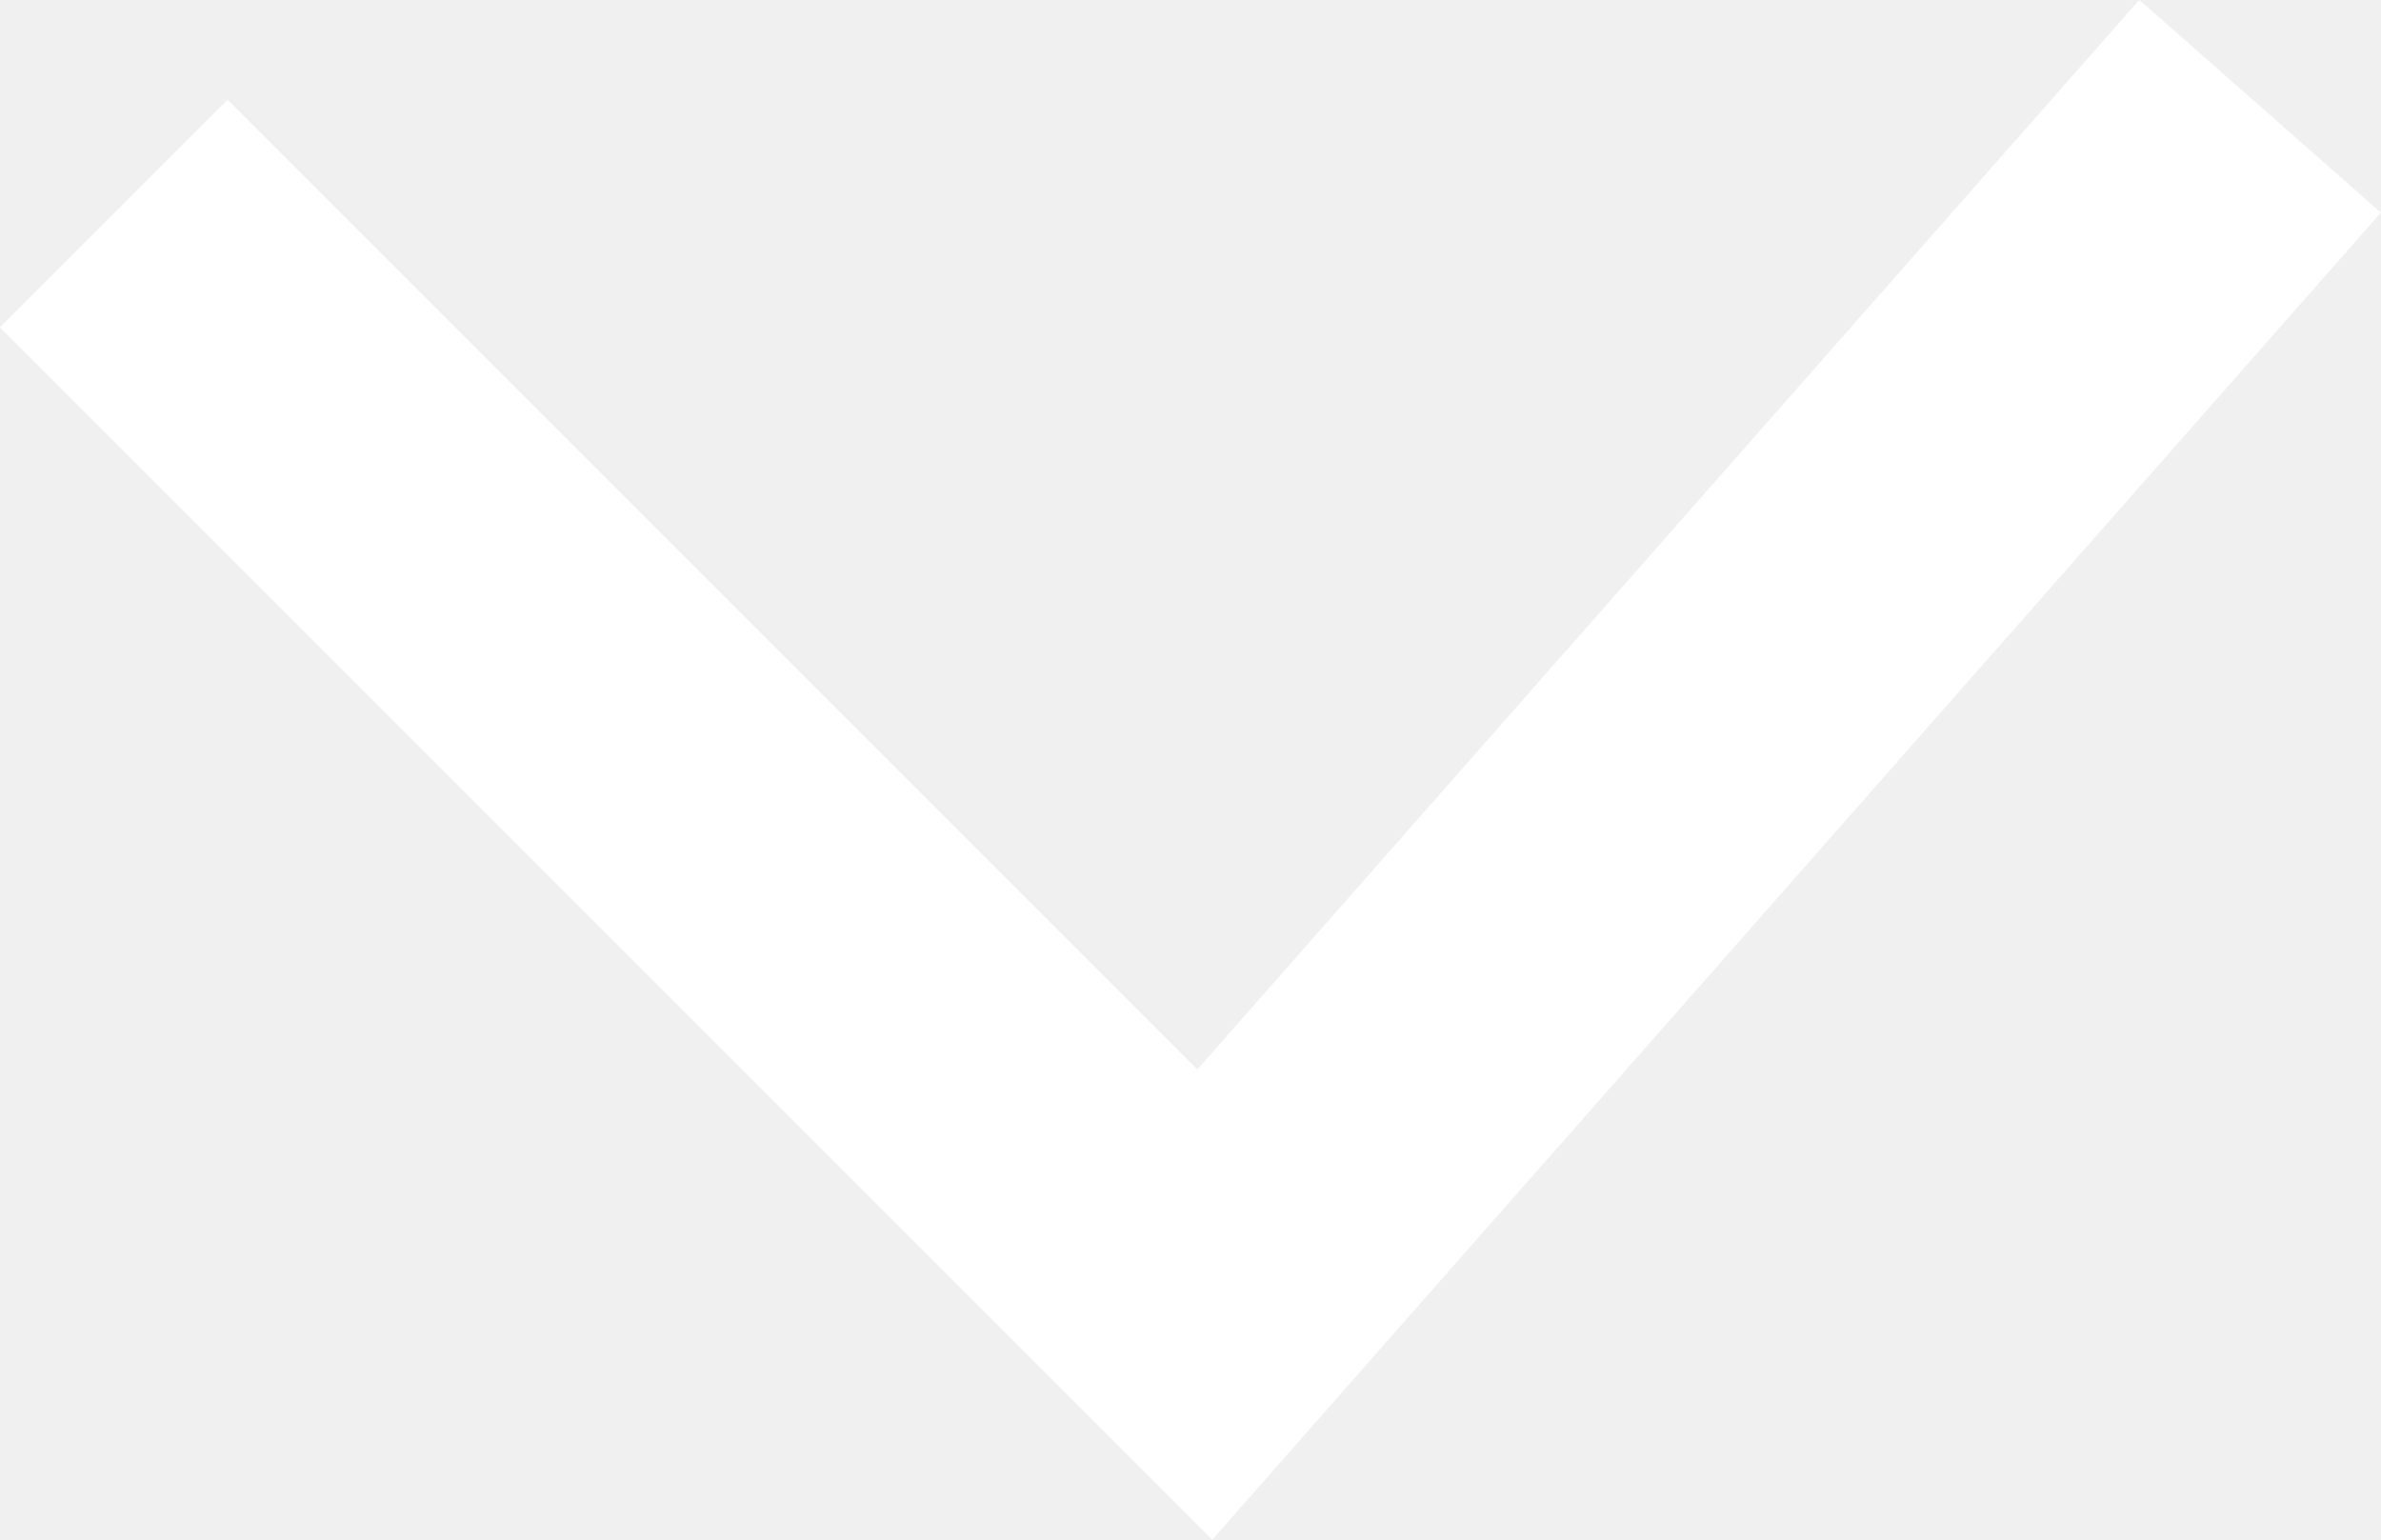
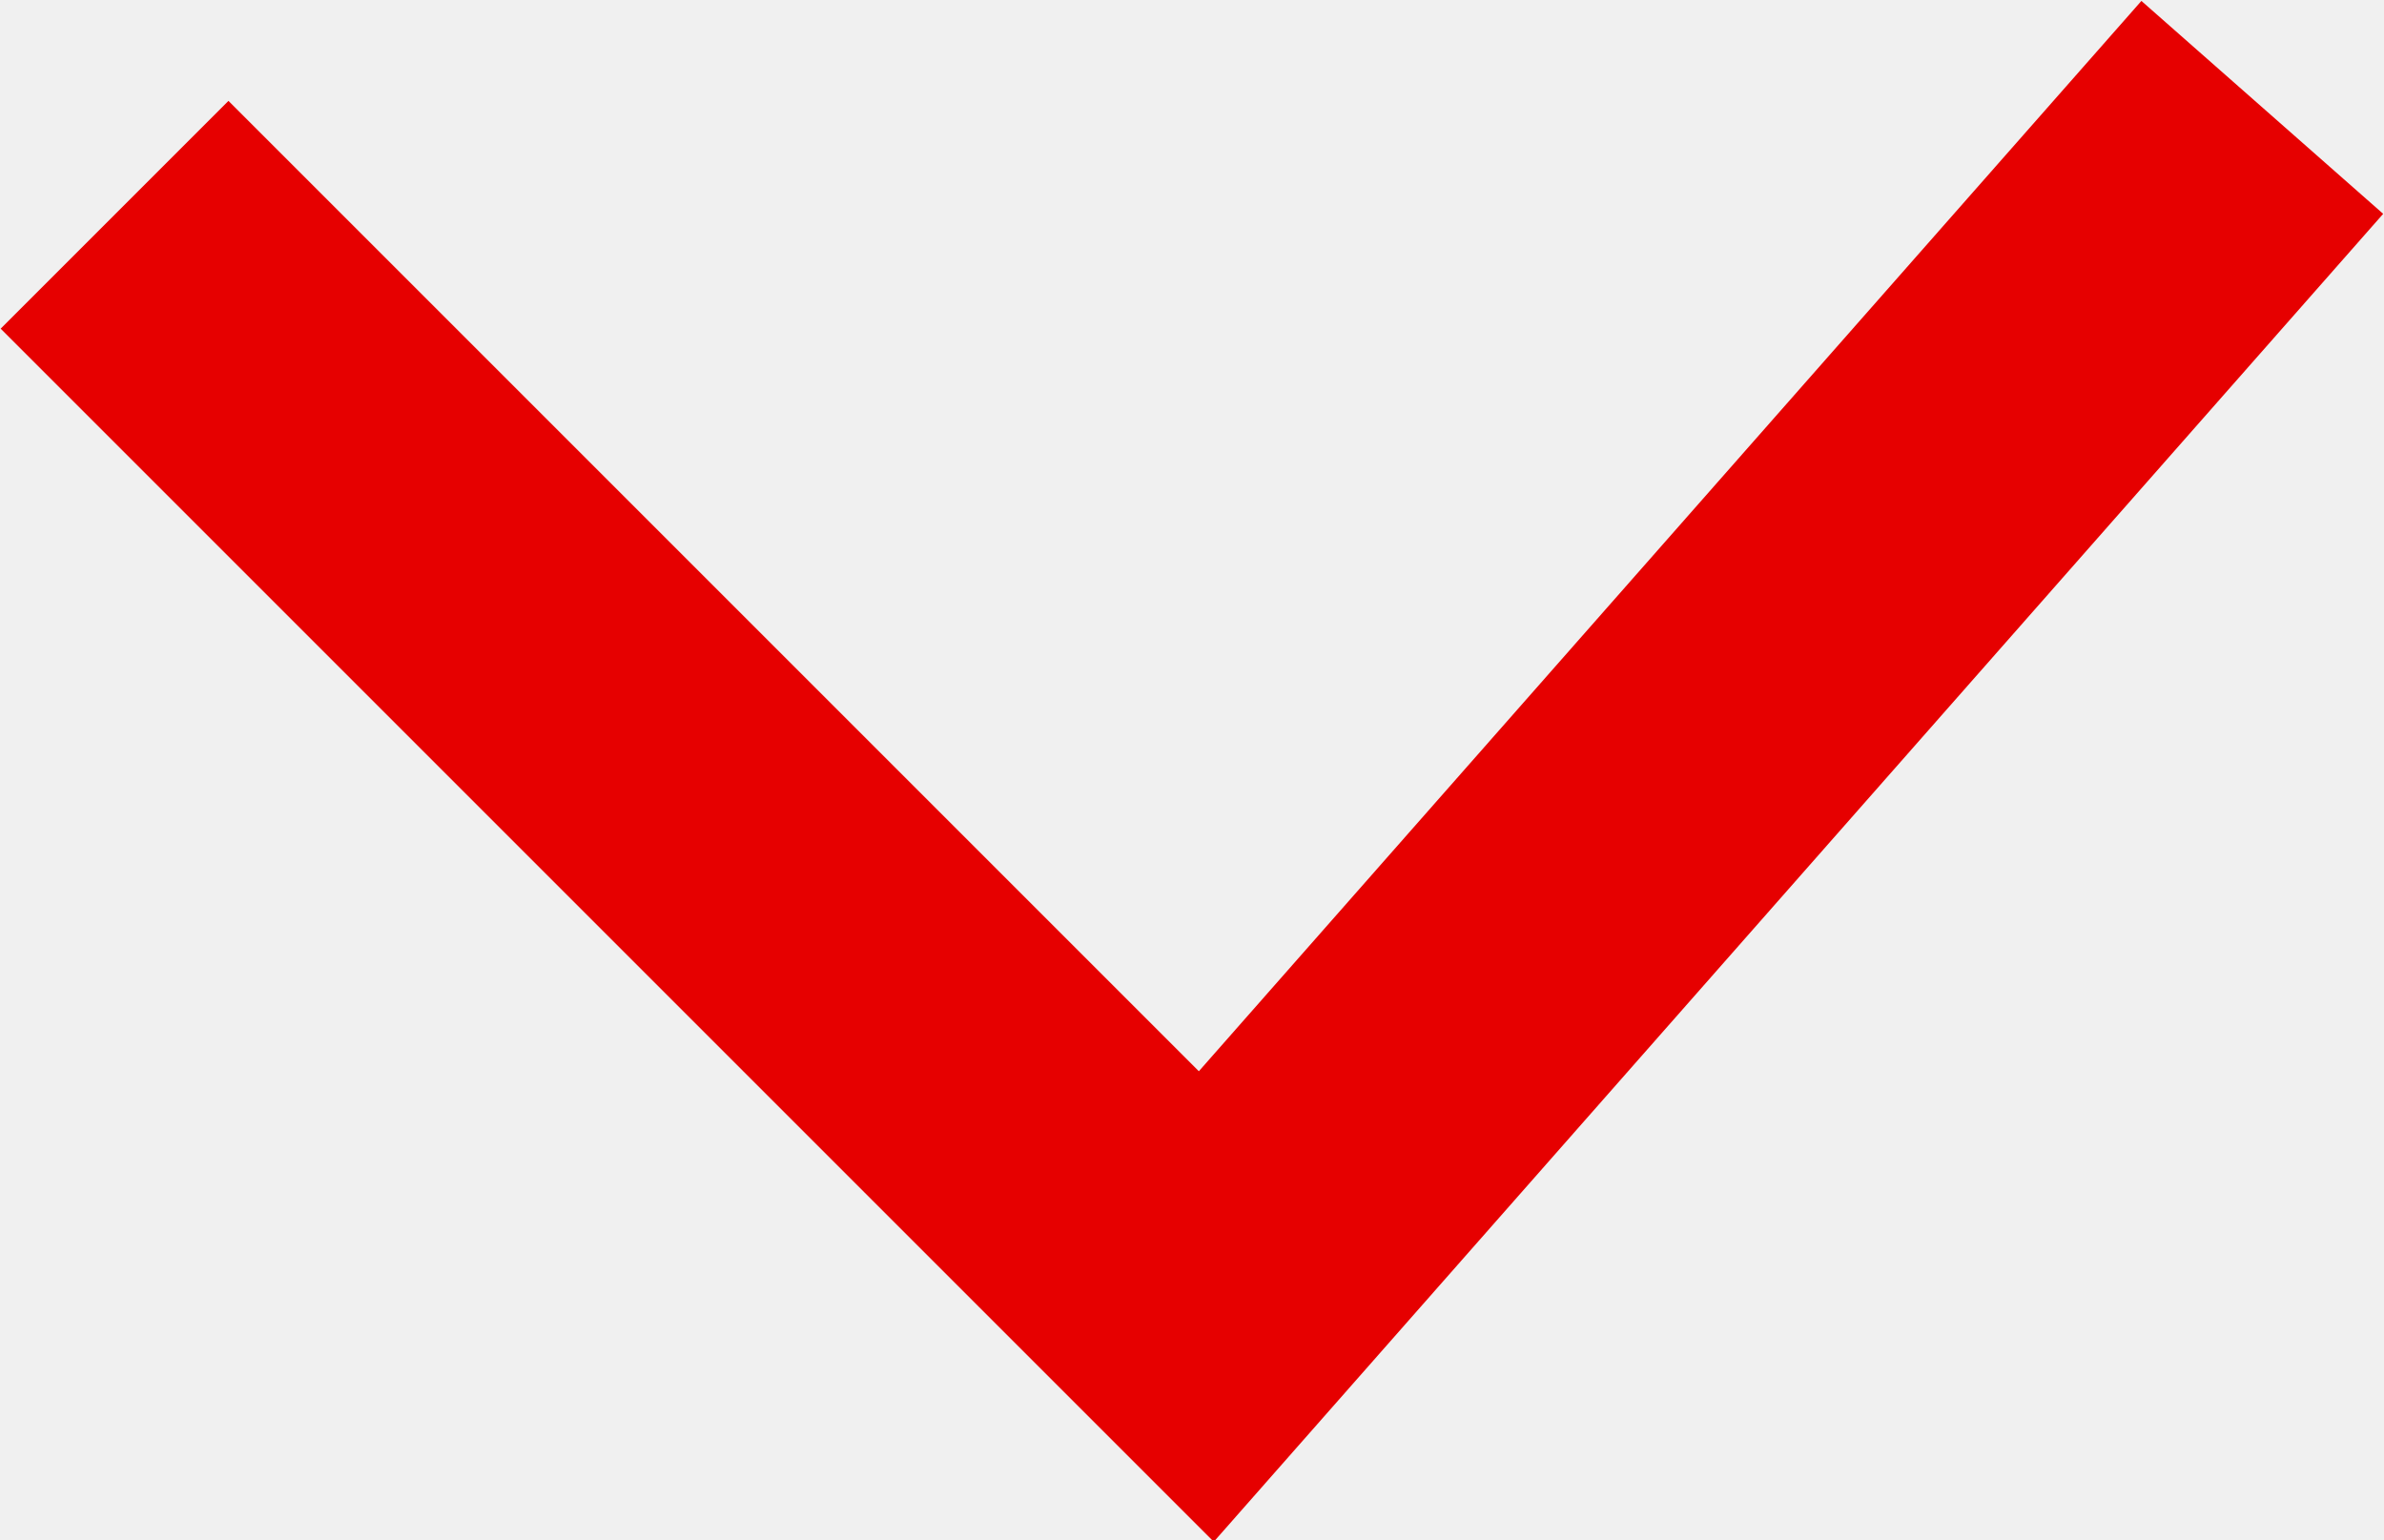
- <svg xmlns="http://www.w3.org/2000/svg" viewBox="0 0 66.56 43.05">
-   <defs>
-     <style>.cls-1{fill:none;stroke:#fff;stroke-miterlimit:10;stroke-width:9px;}</style>
-   </defs>
-   <g id="Layer_2" data-name="Layer 2">
-     <g id="Layer_1-2" data-name="Layer 1">
-       <polyline id="_Path_" data-name="&lt;Path&gt;" class="cls-1" points="63.18 2.97 33.68 36.47 3.18 5.97" />
+ <svg xmlns="http://www.w3.org/2000/svg" version="1.1" id="Layer_1" x="0px" y="0px" viewBox="0 0 66.6 43" style="enable-background:new 0 0 66.6 43;" xml:space="preserve">
+   <style type="text/css">
+ 	.st0{fill:none;stroke:#E60000;stroke-width:9;stroke-miterlimit:10;}
+ </style>
+   <g id="Layer_2">
+     <g id="Layer_1-2">
+       <polyline id="_Path_" class="st0" points="63.2,3 33.7,36.5 3.2,6   " />
    </g>
  </g>
</svg>
